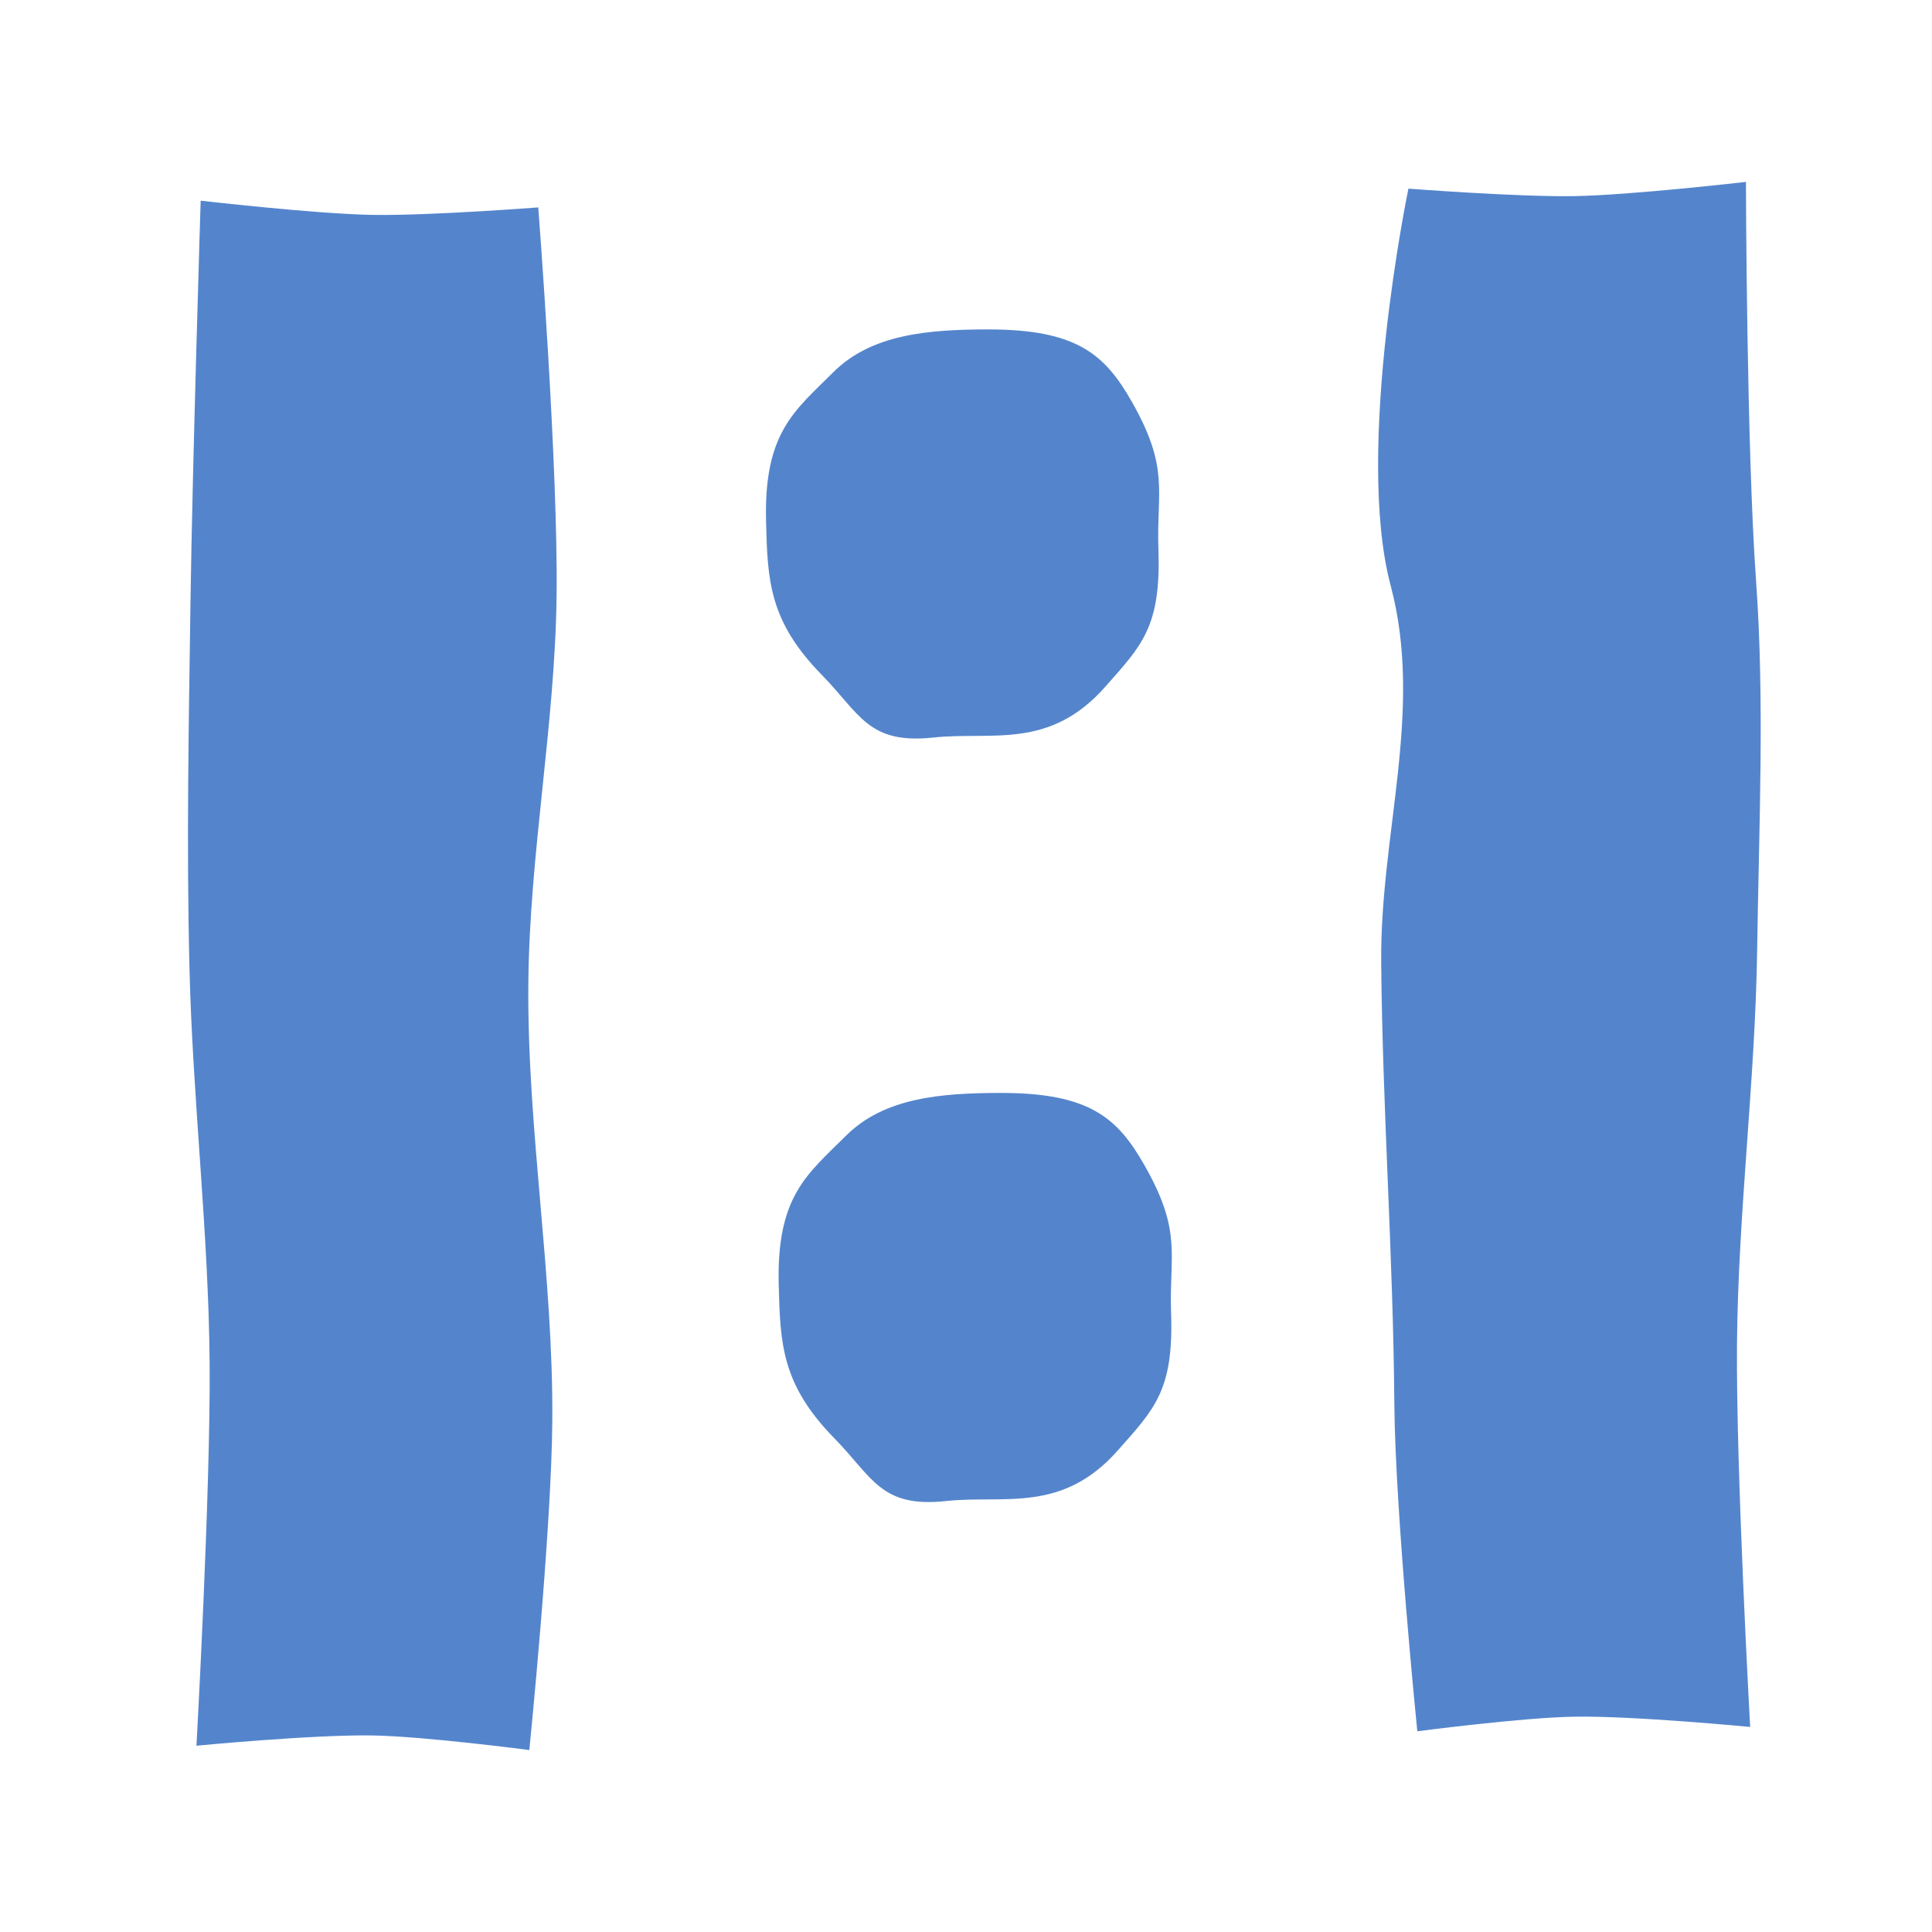
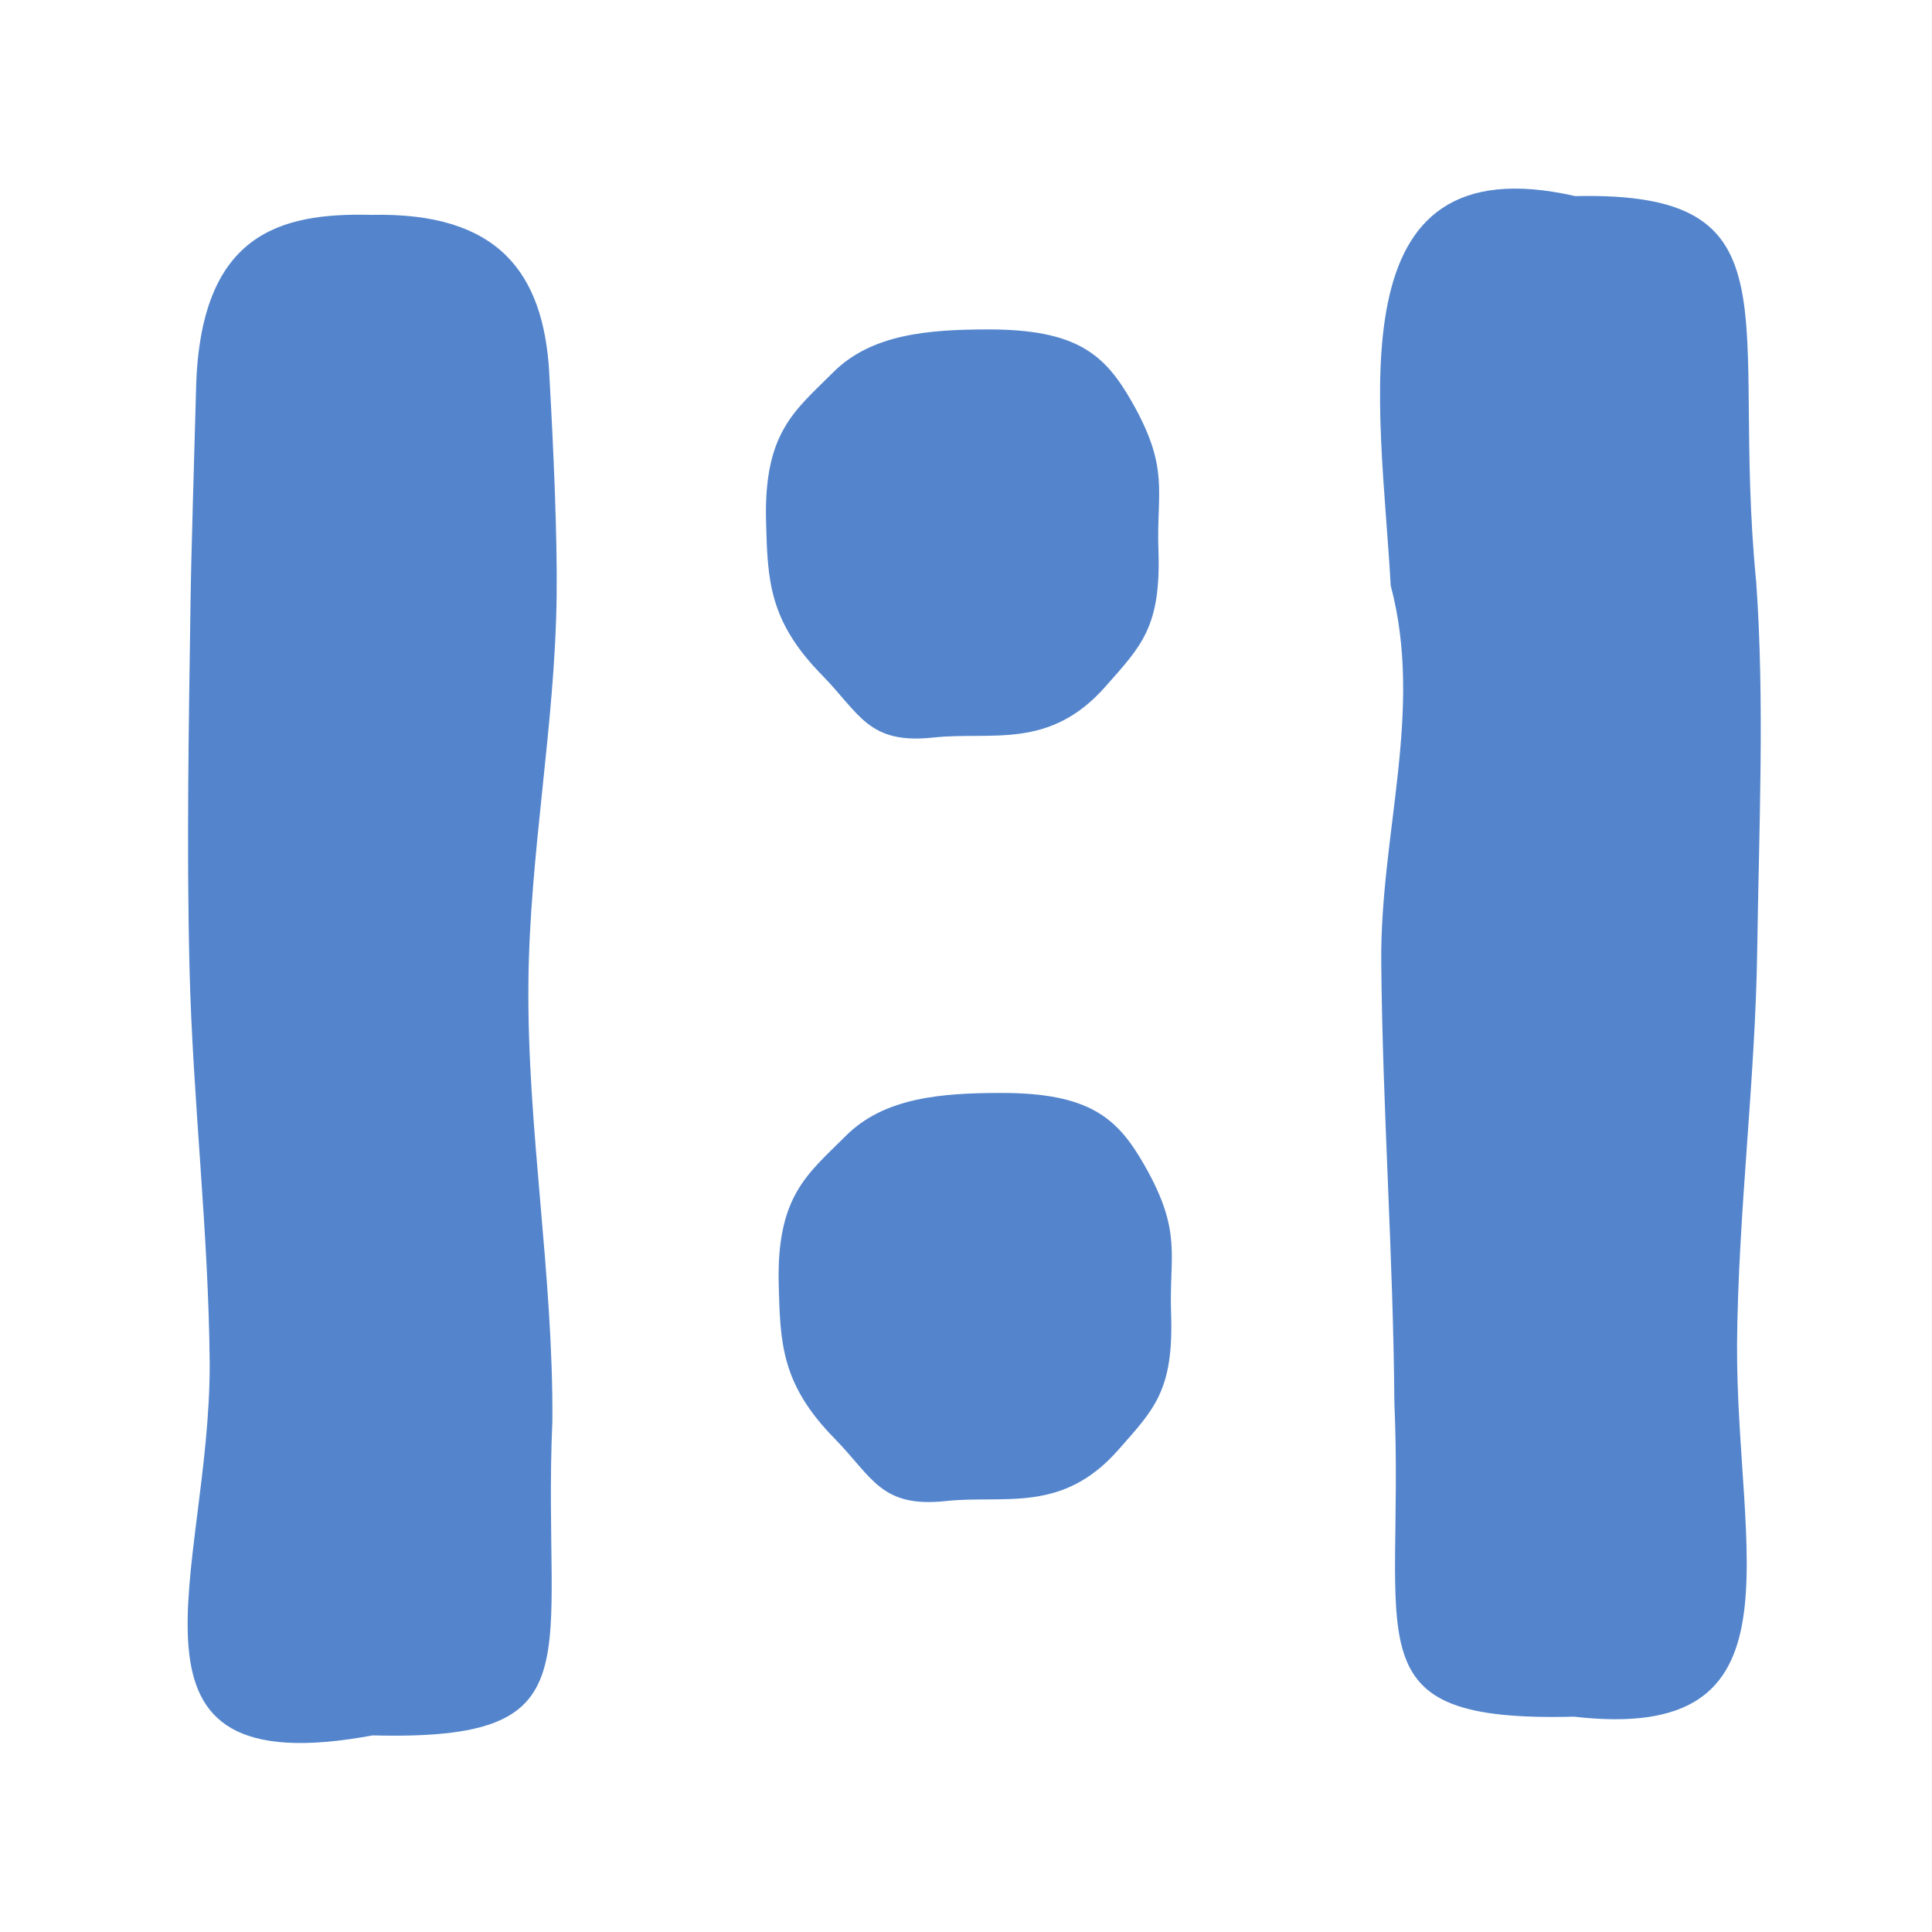
- <svg xmlns="http://www.w3.org/2000/svg" id="svg8" version="1.1" viewBox="0 0 33.867 33.867" height="128" width="128">
+ <svg xmlns="http://www.w3.org/2000/svg" width="128" height="128" viewBox="0 0 33.867 33.867" version="1.1" id="svg8">
  <defs id="defs2" />
-   <g transform="translate(0.1036026,0.1036026)" id="layer1">
-     <path id="path987" style="fill:#5485cc;fill-opacity:1;stroke:none;stroke-width:0.272;stroke-linecap:round;stroke-linejoin:round" d="m 9.332,3.533 c 0,0 0.351,4.544 0.321,6.82 -0.029,2.266 -0.475,4.514 -0.495,6.78 -0.023,2.564 0.44,5.117 0.42,7.68 -0.015,1.925 -0.403,5.761 -0.403,5.761 0,0 -1.827,-0.24 -2.747,-0.256 -1.031,-0.018 -3.088,0.18 -3.088,0.18 0,0 0.249,-4.468 0.231,-6.705 -0.019,-2.317 -0.298,-4.626 -0.354,-6.942 -0.052,-2.144 -0.012,-4.289 0.019,-6.433 0.033,-2.335 0.178,-7.004 0.178,-7.004 0,0 1.993,0.23 2.994,0.249 0.975,0.019 2.924,-0.131 2.924,-0.131 z" />
-     <path id="path989" style="fill:#5485cc;fill-opacity:1;stroke:none;stroke-width:0.725;stroke-linecap:round;stroke-linejoin:round" d="m 20.203,9.531 c 0.048,1.361 -0.299,1.686 -0.928,2.4 -0.986,1.12 -1.997,0.784 -3.018,0.894 -1.141,0.123 -1.286,-0.415 -1.952,-1.095 -0.931,-0.949 -0.953,-1.662 -0.98,-2.688 -0.042,-1.569 0.505,-1.947 1.178,-2.62 0.673,-0.673 1.679,-0.749 2.705,-0.751 1.574,-0.003 2.059,0.443 2.53,1.27 0.667,1.172 0.429,1.564 0.465,2.589 z" />
-     <path d="m 24.585,3.204 c 0,0 -0.948,4.561 -0.311,6.958 0.582,2.19 -0.187,4.343 -0.166,6.608 0.023,2.564 0.211,5.15 0.23,7.714 0.015,1.925 0.403,5.761 0.403,5.761 0,0 1.827,-0.24 2.747,-0.256 1.031,-0.018 3.088,0.18 3.088,0.18 0,0 -0.249,-4.468 -0.231,-6.705 0.019,-2.317 0.322,-4.625 0.354,-6.942 0.03,-2.111 0.132,-4.337 -0.019,-6.433 -0.168,-2.329 -0.178,-7.004 -0.178,-7.004 0,0 -1.993,0.23 -2.994,0.249 -0.975,0.019 -2.924,-0.131 -2.924,-0.131 z" style="fill:#5485cc;fill-opacity:1;stroke:none;stroke-width:0.272;stroke-linecap:round;stroke-linejoin:round" id="path991" />
-     <path d="m 20.425,22.915 c 0.048,1.361 -0.299,1.686 -0.928,2.4 -0.986,1.12 -1.997,0.784 -3.018,0.894 -1.141,0.123 -1.286,-0.415 -1.952,-1.095 -0.931,-0.949 -0.953,-1.662 -0.98,-2.688 -0.042,-1.569 0.505,-1.947 1.178,-2.62 0.673,-0.673 1.679,-0.749 2.705,-0.751 1.574,-0.003 2.059,0.443 2.53,1.27 0.667,1.172 0.429,1.564 0.465,2.589 z" style="fill:#5485cc;fill-opacity:1;stroke:none;stroke-width:0.725;stroke-linecap:round;stroke-linejoin:round" id="path993" />
-     <rect y="-0.104" x="33.763" height="33.867" width="33.867" id="rect995" style="fill:#000000;fill-opacity:1;stroke:none;stroke-width:0.586;stroke-linecap:round;stroke-linejoin:round" />
-     <rect y="3.414" x="37.281" height="26.831" width="26.831" id="rect997" style="fill:#1a1a1a;stroke:none;stroke-width:0.464;stroke-linecap:round;stroke-linejoin:round" />
-     <path d="m 37.141,3.262 c 0,0 0.23,1.993 0.249,2.994 0.019,0.975 -0.131,2.924 -0.131,2.924 0,0 -0.014,4.925 0.308,6.642 0.266,1.419 3.824,2.43 4.847,2.473 0.65,0.027 0.002,-2.828 0.735,-5.068 0.453,-1.384 0.789,-3.661 1.069,-3.735 0.591,-0.158 1.628,-0.348 2.523,-0.436 1.398,-0.137 2.629,0.615 4.085,0.602 2.564,-0.023 5.15,-0.211 7.714,-0.23 1.925,-0.015 5.761,-0.403 5.761,-0.403 0,0 -0.24,-1.827 -0.256,-2.747 -0.018,-1.031 0.18,-3.088 0.18,-3.088 0,0 -4.468,0.249 -6.704,0.231 -2.317,-0.019 -4.626,-0.321 -6.943,-0.354 -2.111,-0.03 -4.337,-0.132 -6.433,0.019 -2.329,0.168 -7.004,0.178 -7.004,0.178 z m 0.329,27.089 c 0,0 4.669,0.145 7.004,0.178 2.144,0.03 4.289,0.07 6.433,0.019 2.316,-0.056 4.625,-0.335 6.942,-0.354 2.236,-0.018 6.705,0.231 6.705,0.231 0,0 -0.198,-2.057 -0.18,-3.088 0.016,-0.919 0.256,-2.747 0.256,-2.747 0,0 -3.836,-0.388 -5.761,-0.403 -2.564,-0.019 -5.116,0.444 -7.68,0.421 -2.266,-0.021 -5.524,-0.253 -6.182,-0.654 -0.145,-0.088 -1.121,-1.972 -1.551,-4.003 -0.632,-2.981 -1.395,-6.236 -1.71,-6.227 -1.478,0.044 -3.525,-5.233 -4.441,2.987 -0.158,1.198 0.285,7.723 0.285,7.723 0,0 0.149,1.948 0.13,2.924 -0.019,1.001 -0.249,2.994 -0.249,2.994 z" style="fill:#5485cc;fill-opacity:1;stroke:none;stroke-width:0.272;stroke-linecap:round;stroke-linejoin:round" id="path999" />
-     <path id="path1005" style="fill:#5485cc;fill-opacity:1;stroke:none;stroke-width:0.725;stroke-linecap:round;stroke-linejoin:round" d="m 50.645,12.83 c 1.361,-0.048 1.686,0.299 2.4,0.928 1.12,0.986 0.784,1.997 0.894,3.018 0.123,1.141 -0.415,1.286 -1.095,1.952 -0.949,0.931 -1.662,0.953 -2.688,0.98 -1.569,0.042 -1.947,-0.505 -2.62,-1.178 -0.673,-0.673 -0.749,-1.679 -0.751,-2.705 -0.003,-1.574 0.443,-2.059 1.27,-2.53 1.172,-0.667 1.564,-0.429 2.589,-0.465 z" />
+   <g id="layer1" transform="translate(0.1036026,0.1036026)">
+     <path d="m 9.524,6.433 c 0.076,1.344 0.143,2.872 0.13,3.919 -0.029,2.266 -0.475,4.514 -0.495,6.78 -0.023,2.564 0.44,5.117 0.42,7.68 -0.183,4.22 0.81,5.605 -3.15,5.505 -4.81,0.891 -2.843,-2.83 -2.857,-6.524 -0.019,-2.317 -0.298,-4.626 -0.354,-6.942 -0.052,-2.144 -0.012,-4.289 0.019,-6.433 0.012,-0.859 0.066,-2.558 0.096,-3.699 0.065,-2.716 1.449,-3.098 3.076,-3.056 2.223,-0.049 3.015,1.012 3.116,2.77 z" style="fill:#5485cc;fill-opacity:1;stroke:none;stroke-width:0.272;stroke-linecap:round;stroke-linejoin:round" id="path987" />
+     <path d="m 20.203,9.531 c 0.048,1.361 -0.299,1.686 -0.928,2.4 -0.986,1.12 -1.997,0.784 -3.018,0.894 -1.141,0.123 -1.286,-0.415 -1.952,-1.095 -0.931,-0.949 -0.953,-1.662 -0.98,-2.688 -0.042,-1.569 0.505,-1.947 1.178,-2.62 0.673,-0.673 1.679,-0.749 2.705,-0.751 1.574,-0.003 2.059,0.443 2.53,1.27 0.667,1.172 0.429,1.564 0.465,2.589 z" style="fill:#5485cc;fill-opacity:1;stroke:none;stroke-width:0.725;stroke-linecap:round;stroke-linejoin:round" id="path989" />
+     <path id="path991" style="fill:#5485cc;fill-opacity:1;stroke:none;stroke-width:0.272;stroke-linecap:round;stroke-linejoin:round" d="m 24.275,10.162 c 0.582,2.19 -0.187,4.343 -0.166,6.608 0.023,2.564 0.211,5.15 0.23,7.714 0.183,4.22 -0.81,5.605 3.15,5.505 4.096,0.471 2.843,-2.83 2.857,-6.524 0.019,-2.317 0.322,-4.625 0.354,-6.942 0.03,-2.111 0.132,-4.337 -0.019,-6.433 C 30.225,5.42 31.486,3.245 27.509,3.334 23.244,2.362 24.1,6.985 24.275,10.162 Z" />
+     <path id="path993" style="fill:#5485cc;fill-opacity:1;stroke:none;stroke-width:0.725;stroke-linecap:round;stroke-linejoin:round" d="m 20.425,22.915 c 0.048,1.361 -0.299,1.686 -0.928,2.4 -0.986,1.12 -1.997,0.784 -3.018,0.894 -1.141,0.123 -1.286,-0.415 -1.952,-1.095 -0.931,-0.949 -0.953,-1.662 -0.98,-2.688 -0.042,-1.569 0.505,-1.947 1.178,-2.62 0.673,-0.673 1.679,-0.749 2.705,-0.751 1.574,-0.003 2.059,0.443 2.53,1.27 0.667,1.172 0.429,1.564 0.465,2.589 z" />
+     <rect style="fill:#000000;fill-opacity:1;stroke:none;stroke-width:0.586;stroke-linecap:round;stroke-linejoin:round" id="rect995" width="33.867" height="33.867" x="33.763" y="-0.104" />
+     <rect style="fill:#1a1a1a;stroke:none;stroke-width:0.464;stroke-linecap:round;stroke-linejoin:round" id="rect997" width="26.831" height="26.831" x="37.281" y="3.414" />
+     <path id="path999" style="fill:#5485cc;fill-opacity:1;stroke:none;stroke-width:0.272;stroke-linecap:round;stroke-linejoin:round" d="m 37.141,3.262 c 0,0 0.23,1.993 0.249,2.994 0.019,0.975 -0.131,2.924 -0.131,2.924 0,0 -0.014,4.925 0.308,6.642 0.266,1.419 3.824,2.43 4.847,2.473 0.65,0.027 0.002,-2.828 0.735,-5.068 0.453,-1.384 0.789,-3.661 1.069,-3.735 0.591,-0.158 1.628,-0.348 2.523,-0.436 1.398,-0.137 2.629,0.615 4.085,0.602 2.564,-0.023 5.15,-0.211 7.714,-0.23 1.925,-0.015 5.761,-0.403 5.761,-0.403 0,0 -0.24,-1.827 -0.256,-2.747 -0.018,-1.031 0.18,-3.088 0.18,-3.088 0,0 -4.468,0.249 -6.704,0.231 -2.317,-0.019 -4.626,-0.321 -6.943,-0.354 -2.111,-0.03 -4.337,-0.132 -6.433,0.019 -2.329,0.168 -7.004,0.178 -7.004,0.178 z m 0.329,27.089 c 0,0 4.669,0.145 7.004,0.178 2.144,0.03 4.289,0.07 6.433,0.019 2.316,-0.056 4.625,-0.335 6.942,-0.354 2.236,-0.018 6.705,0.231 6.705,0.231 0,0 -0.198,-2.057 -0.18,-3.088 0.016,-0.919 0.256,-2.747 0.256,-2.747 0,0 -3.836,-0.388 -5.761,-0.403 -2.564,-0.019 -5.116,0.444 -7.68,0.421 -2.266,-0.021 -5.524,-0.253 -6.182,-0.654 -0.145,-0.088 -1.121,-1.972 -1.551,-4.003 -0.632,-2.981 -1.395,-6.236 -1.71,-6.227 -1.478,0.044 -3.525,-5.233 -4.441,2.987 -0.158,1.198 0.285,7.723 0.285,7.723 0,0 0.149,1.948 0.13,2.924 -0.019,1.001 -0.249,2.994 -0.249,2.994 z" />
+     <path d="m 50.645,12.83 c 1.361,-0.048 1.686,0.299 2.4,0.928 1.12,0.986 0.784,1.997 0.894,3.018 0.123,1.141 -0.415,1.286 -1.095,1.952 -0.949,0.931 -1.662,0.953 -2.688,0.98 -1.569,0.042 -1.947,-0.505 -2.62,-1.178 -0.673,-0.673 -0.749,-1.679 -0.751,-2.705 -0.003,-1.574 0.443,-2.059 1.27,-2.53 1.172,-0.667 1.564,-0.429 2.589,-0.465 z" style="fill:#5485cc;fill-opacity:1;stroke:none;stroke-width:0.725;stroke-linecap:round;stroke-linejoin:round" id="path1005" />
  </g>
</svg>
